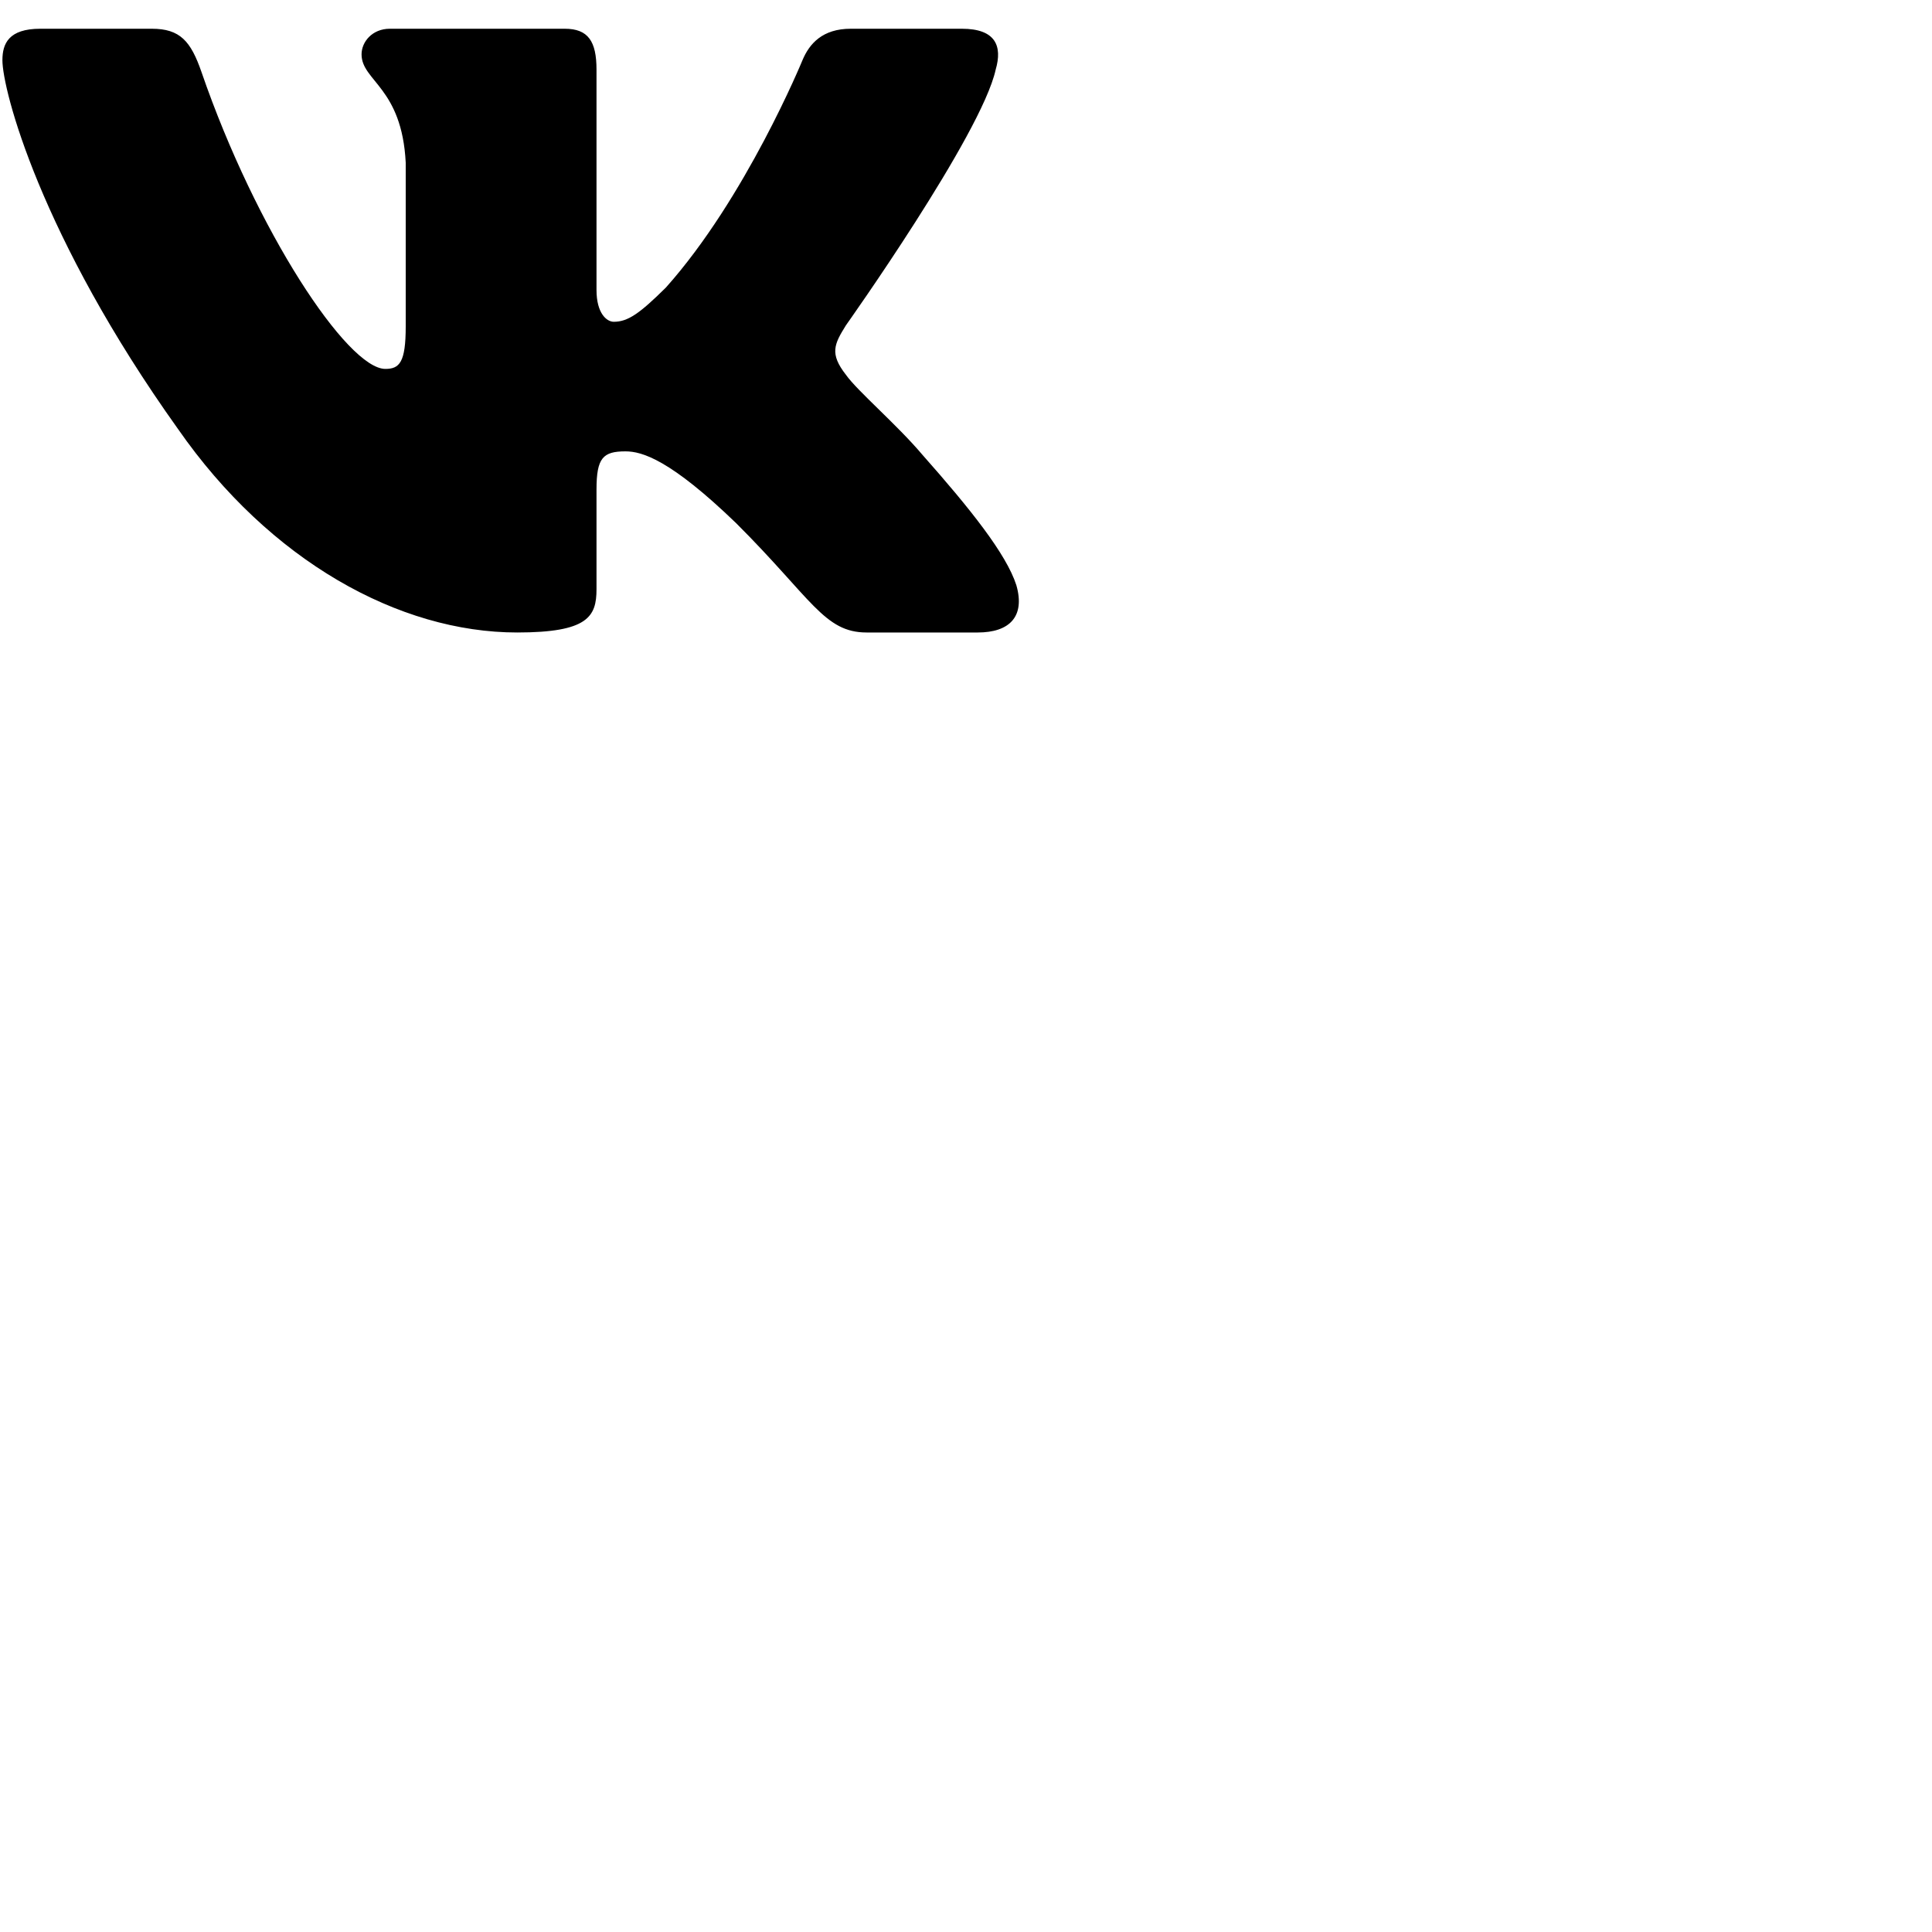
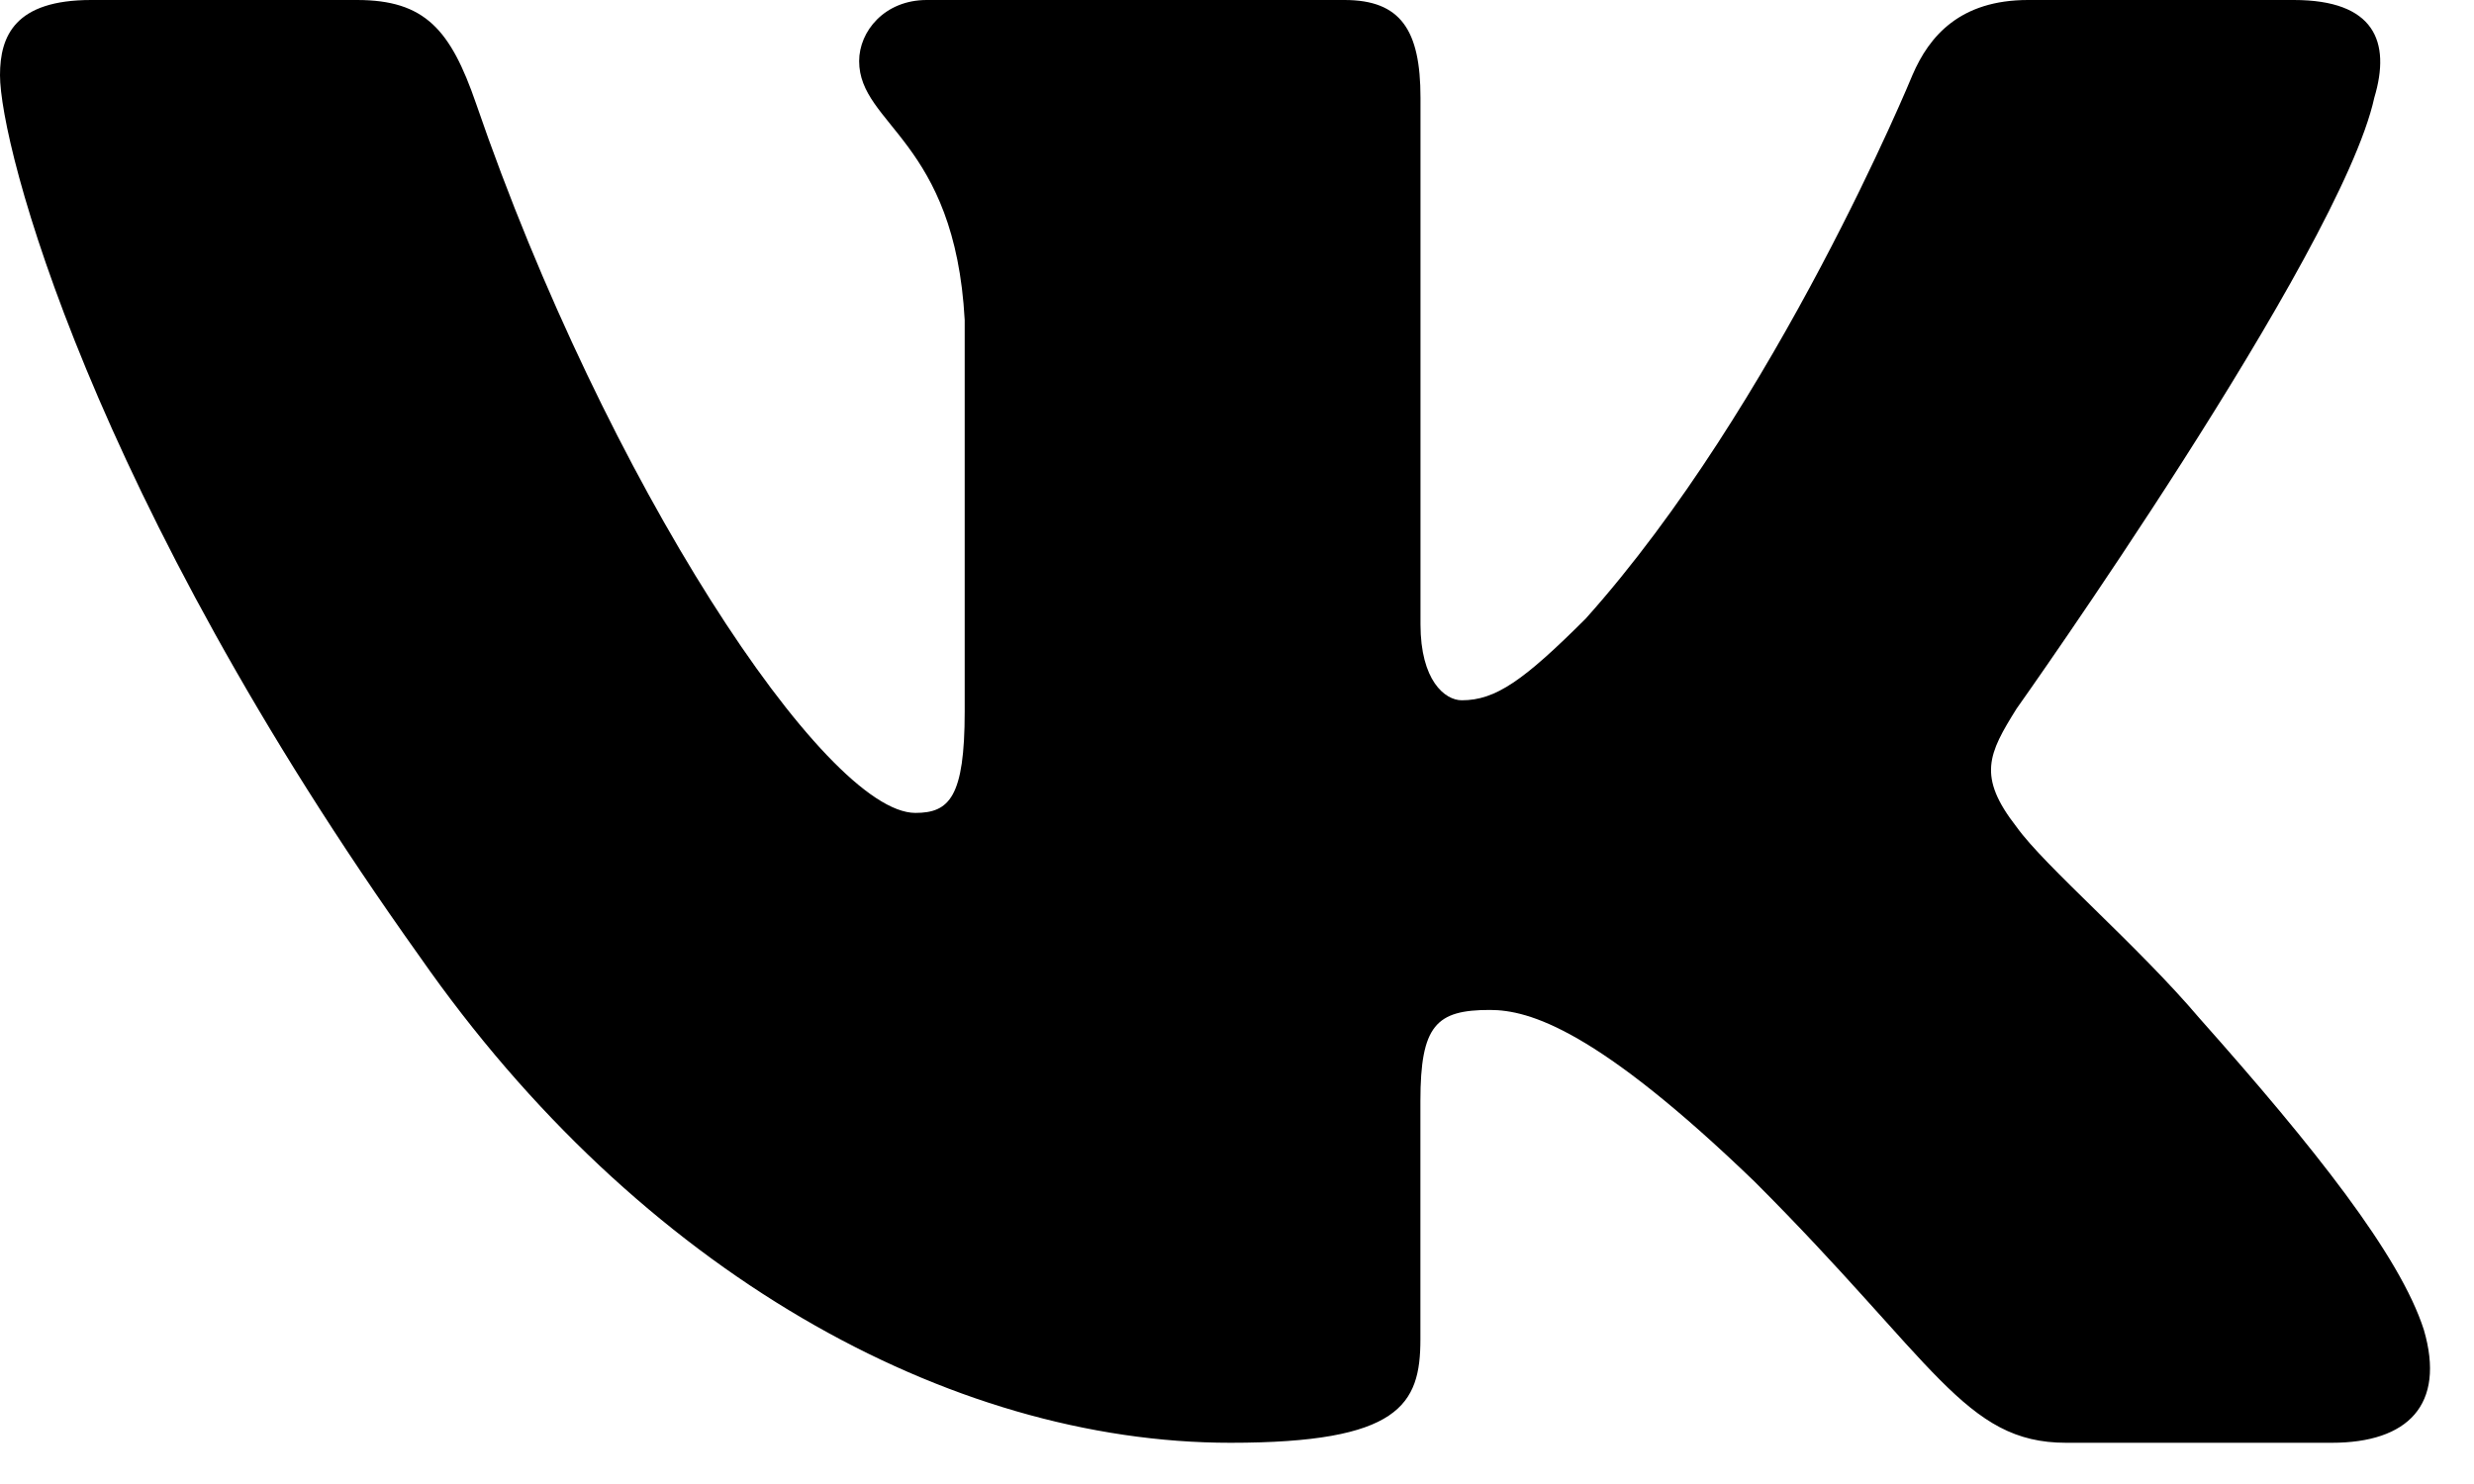
- <svg xmlns="http://www.w3.org/2000/svg" width="56" height="56" viewBox="0 0 56 56" fill="none">
-   <path fill-rule="evenodd" clip-rule="evenodd" d="M30.4 232.833H27.17C26.25 232.833 26.07 233.266 26.07 233.745C26.07 234.599 27.16 238.834 31.16 244.435C33.82 248.26 37.57 250.333 40.99 250.333C43.04 250.333 43.29 249.873 43.29 249.08V246.189C43.29 245.268 43.48 245.083 44.13 245.083C44.61 245.083 45.43 245.323 47.34 247.167C49.53 249.352 49.89 250.333 51.12 250.333H54.34C55.26 250.333 55.72 249.873 55.46 248.964C55.17 248.058 54.12 246.744 52.74 245.186C51.99 244.299 50.86 243.342 50.52 242.864C50.04 242.249 50.18 241.976 50.52 241.429C50.52 241.429 54.45 235.897 54.86 234.019C55.06 233.335 54.86 232.833 53.88 232.833H50.66C49.84 232.833 49.46 233.266 49.26 233.745C49.26 233.745 47.62 237.741 45.3 240.336C44.54 241.088 44.2 241.327 43.79 241.327C43.59 241.327 43.29 241.088 43.29 240.405V234.019C43.29 233.199 43.05 232.833 42.37 232.833H37.3C36.79 232.833 36.48 233.214 36.48 233.575C36.48 234.351 37.65 234.531 37.76 236.716V241.464C37.76 242.504 37.58 242.693 37.17 242.693C36.07 242.693 33.42 238.679 31.84 234.087C31.53 233.193 31.22 232.833 30.4 232.833Z" fill="currentColor" transform="translate(-26 -232)" />
+ <svg xmlns="http://www.w3.org/2000/svg" width="30" height="18" viewBox="0 0 30 18" fill="none">
+   <path fill-rule="evenodd" clip-rule="evenodd" d="M4.329 0H1.105C0.184 0 0 0.433 0 0.912C0 1.766 1.092 6.001 5.089 11.602C7.753 15.427 11.506 17.5 14.921 17.5C16.97 17.5 17.224 17.04 17.224 16.246V13.355C17.224 12.434 17.417 12.25 18.066 12.25C18.545 12.25 19.365 12.489 21.277 14.333C23.463 16.519 23.823 17.5 25.053 17.5H28.276C29.197 17.5 29.658 17.04 29.392 16.13C29.102 15.225 28.058 13.911 26.673 12.353C25.921 11.465 24.794 10.508 24.453 10.03C23.974 9.416 24.112 9.142 24.453 8.596C24.453 8.596 28.38 3.063 28.791 1.185C28.996 0.502 28.791 0 27.815 0H24.592C23.772 0 23.395 0.433 23.19 0.912C23.19 0.912 21.551 4.907 19.229 7.503C18.477 8.254 18.136 8.494 17.726 8.494C17.521 8.494 17.225 8.254 17.225 7.572V1.185C17.225 0.366 16.986 0 16.304 0H11.238C10.726 0 10.418 0.38 10.418 0.741C10.418 1.518 11.579 1.698 11.698 3.882V8.63C11.698 9.671 11.51 9.86 11.1 9.86C10.007 9.86 7.349 5.846 5.772 1.254C5.463 0.359 5.152 0 4.329 0Z" fill="currentColor" />
</svg>
